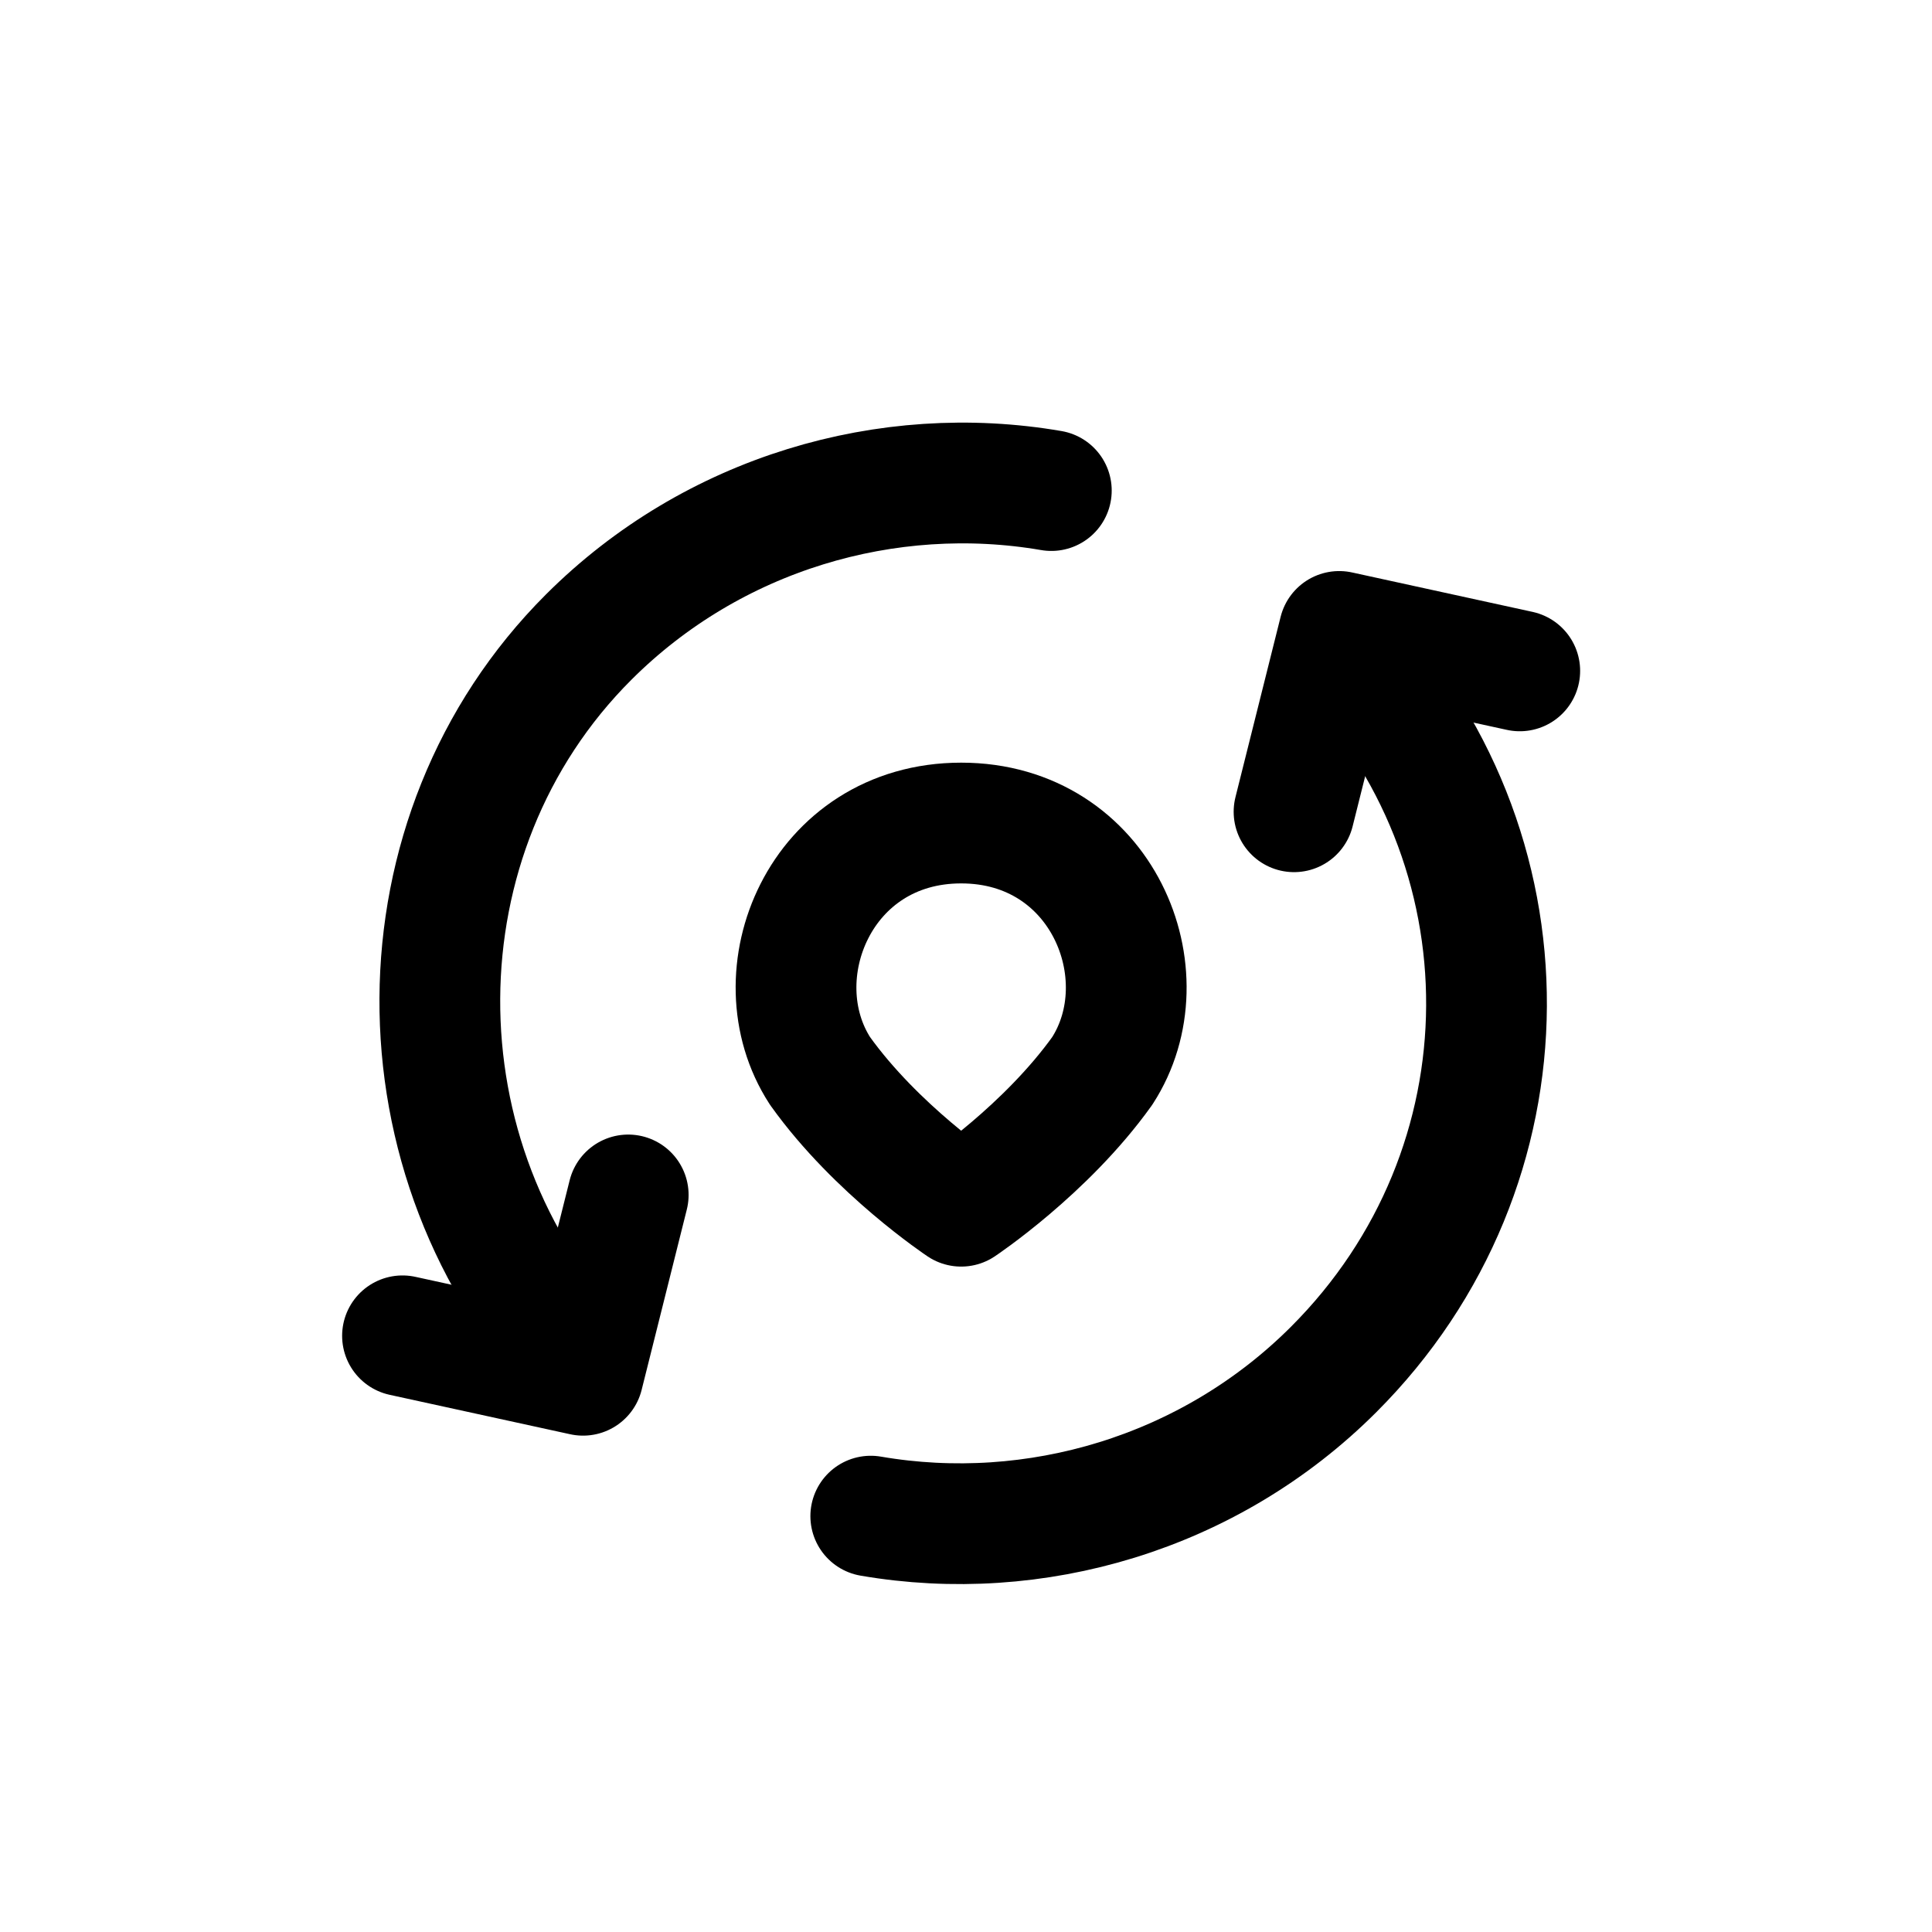
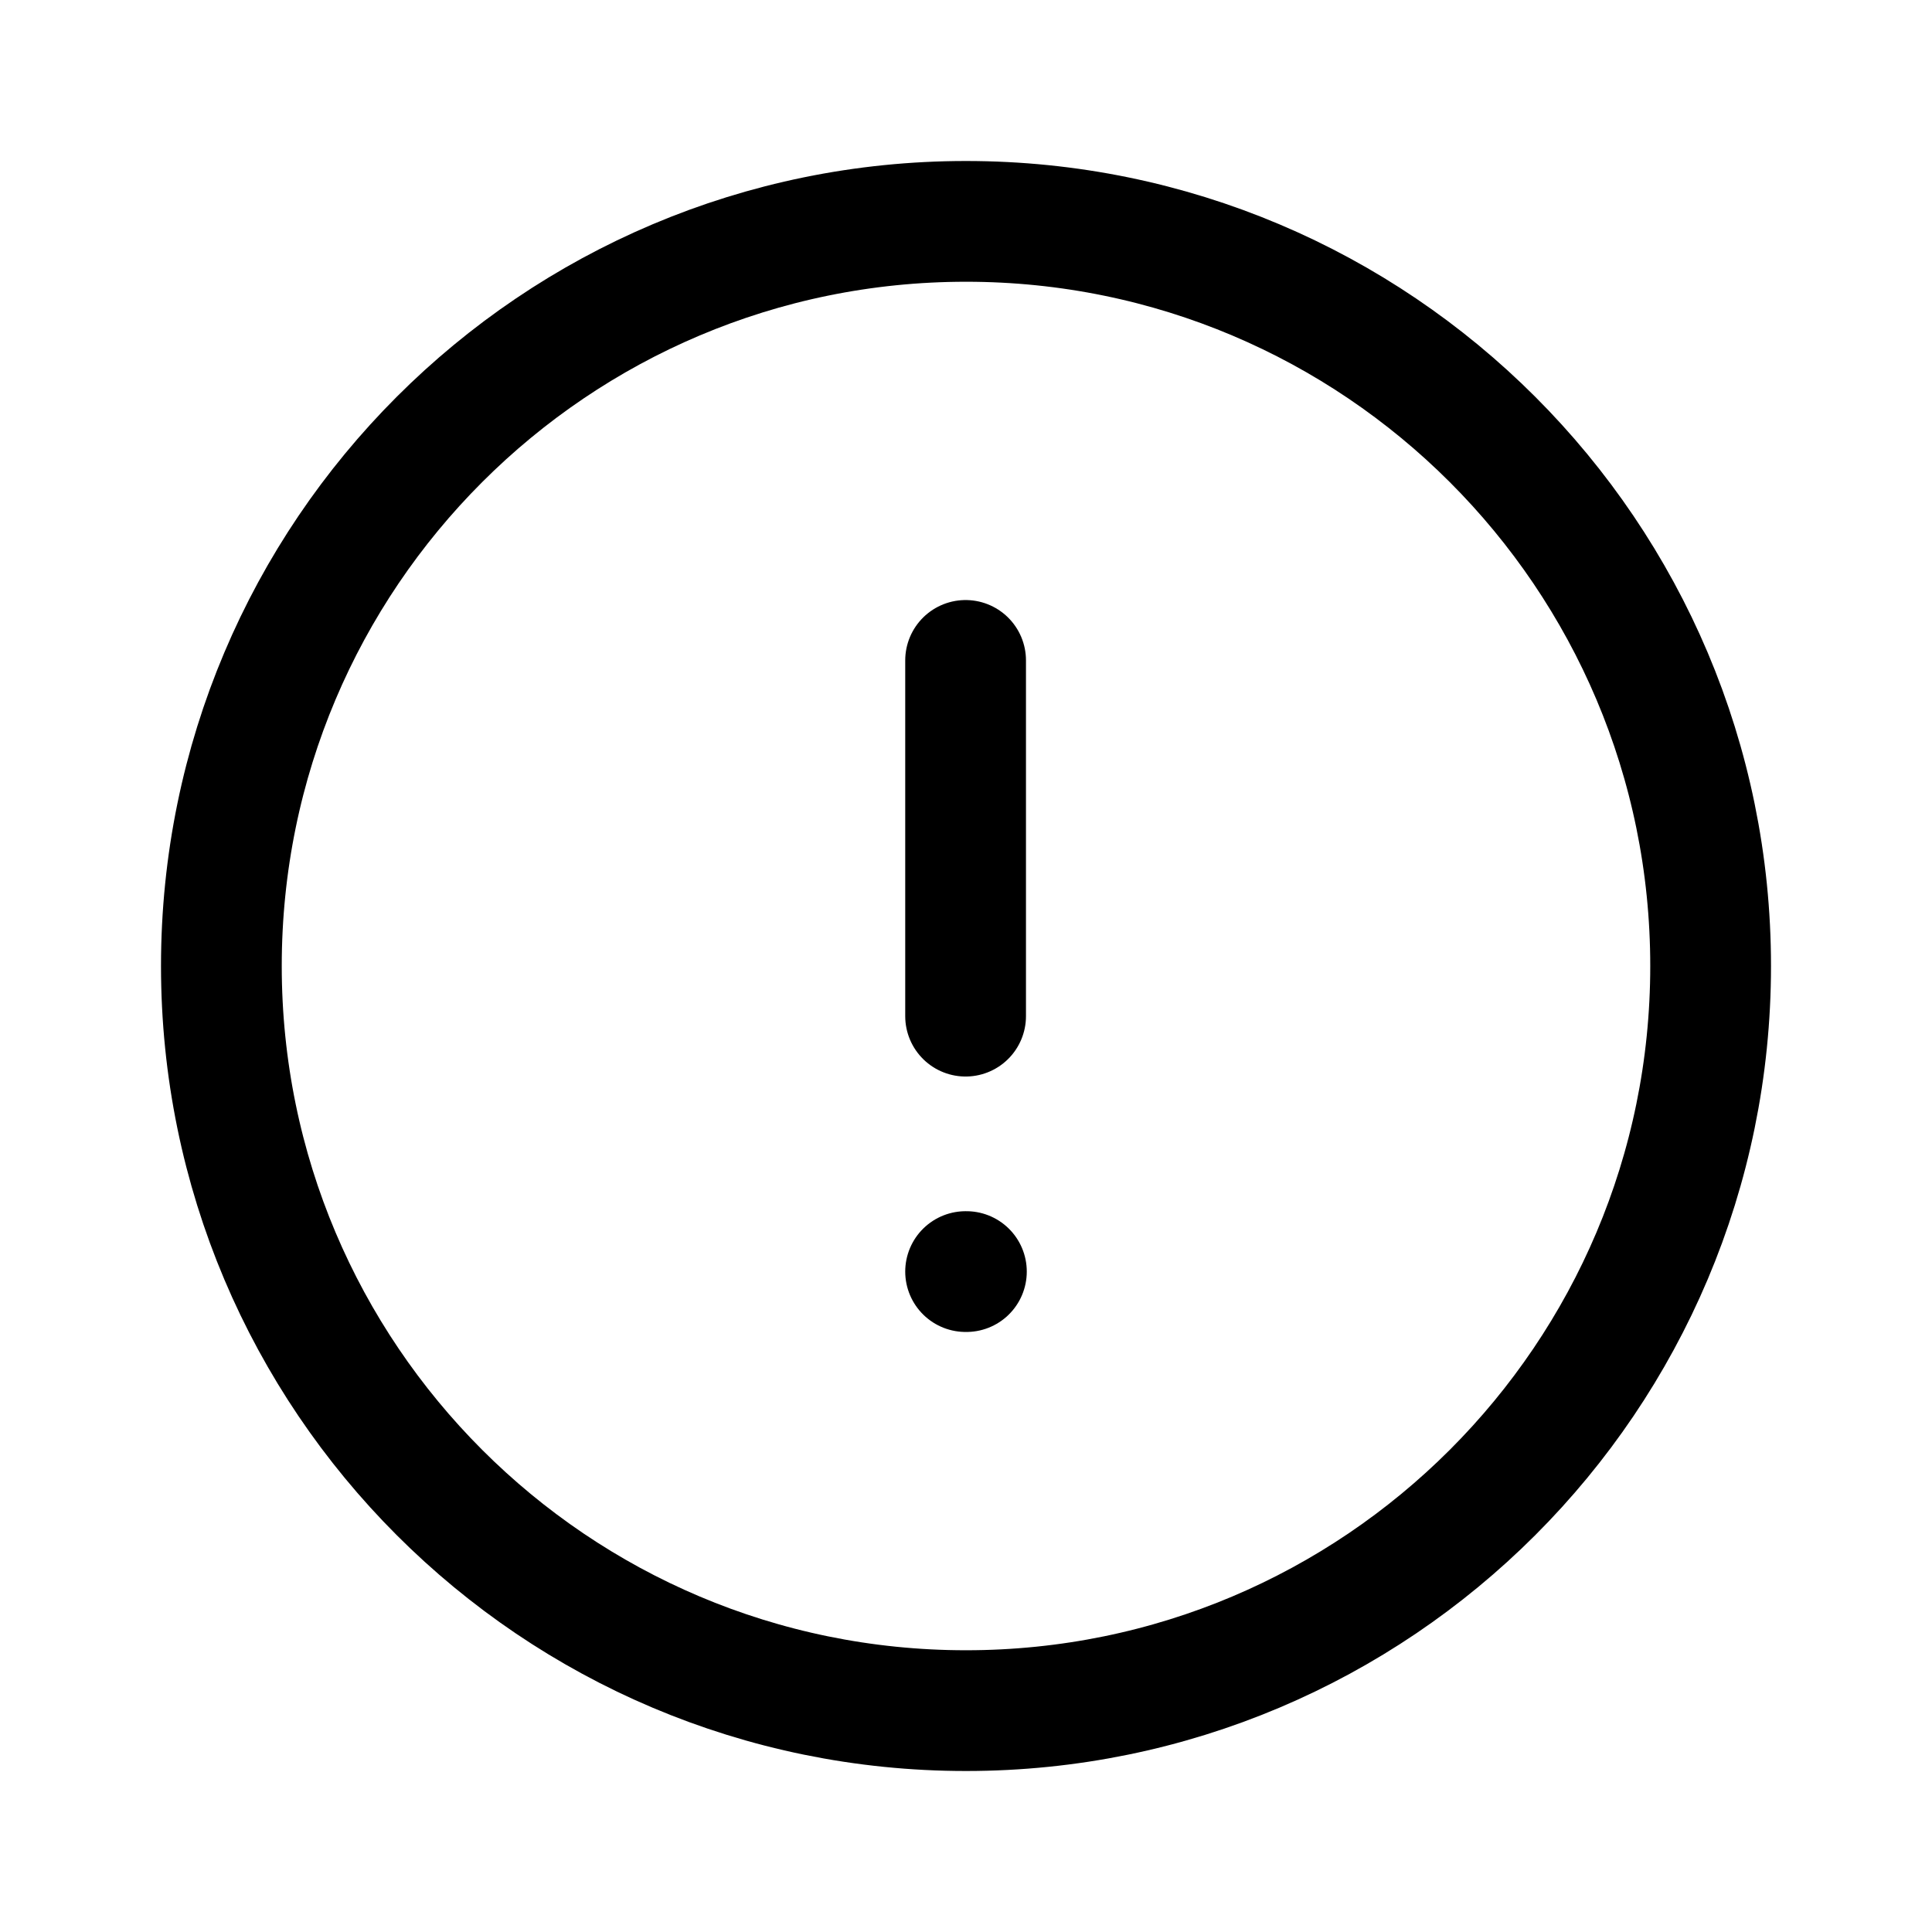
<svg xmlns="http://www.w3.org/2000/svg" width="24" height="24" viewBox="0 0 24 24" fill="none">
-   <path d="M11.94 10.224C13.692 10.224 14.463 12.114 13.692 13.304C12.991 14.284 11.94 14.984 11.94 14.984C11.94 14.984 10.888 14.284 10.187 13.304C9.416 12.114 10.187 10.224 11.94 10.224Z" stroke="black" stroke-width="1.5" stroke-miterlimit="10" stroke-linecap="round" stroke-linejoin="round" />
-   <path d="M5 16.594L7.243 17.084L7.804 14.844" stroke="black" stroke-width="1.5" stroke-miterlimit="10" stroke-linecap="round" stroke-linejoin="round" />
-   <path d="M7.243 16.944C4.859 14.424 4.859 10.364 7.313 7.914C8.855 6.374 11.028 5.744 13.06 6.094" stroke="black" stroke-width="1.5" stroke-miterlimit="10" stroke-linecap="round" stroke-linejoin="round" />
-   <path d="M18.879 8.334L16.636 7.844L16.075 10.084" stroke="black" stroke-width="1.5" stroke-miterlimit="10" stroke-linecap="round" stroke-linejoin="round" />
-   <path d="M16.635 7.984C19.088 10.504 19.088 14.494 16.565 17.014C15.023 18.554 12.85 19.184 10.817 18.834" stroke="black" stroke-width="1.5" stroke-miterlimit="10" stroke-linecap="round" stroke-linejoin="round" />
+   <path fill-rule="evenodd" clip-rule="evenodd" d="M12 2.75C17.108 2.75 21.25 6.891 21.25 12C21.25 17.108 17.108 21.25 12 21.25C6.891 21.25 2.75 17.108 2.75 12C2.75 6.891 6.891 2.75 12 2.75Z" stroke="black" stroke-width="1.5" stroke-linecap="round" stroke-linejoin="round" />
+   <path d="M11.995 8.204V12.623" stroke="black" stroke-width="1.5" stroke-linecap="round" stroke-linejoin="round" />
+   <path d="M11.995 15.796H12.005" stroke="black" stroke-width="1.5" stroke-linecap="round" stroke-linejoin="round" />
</svg>
